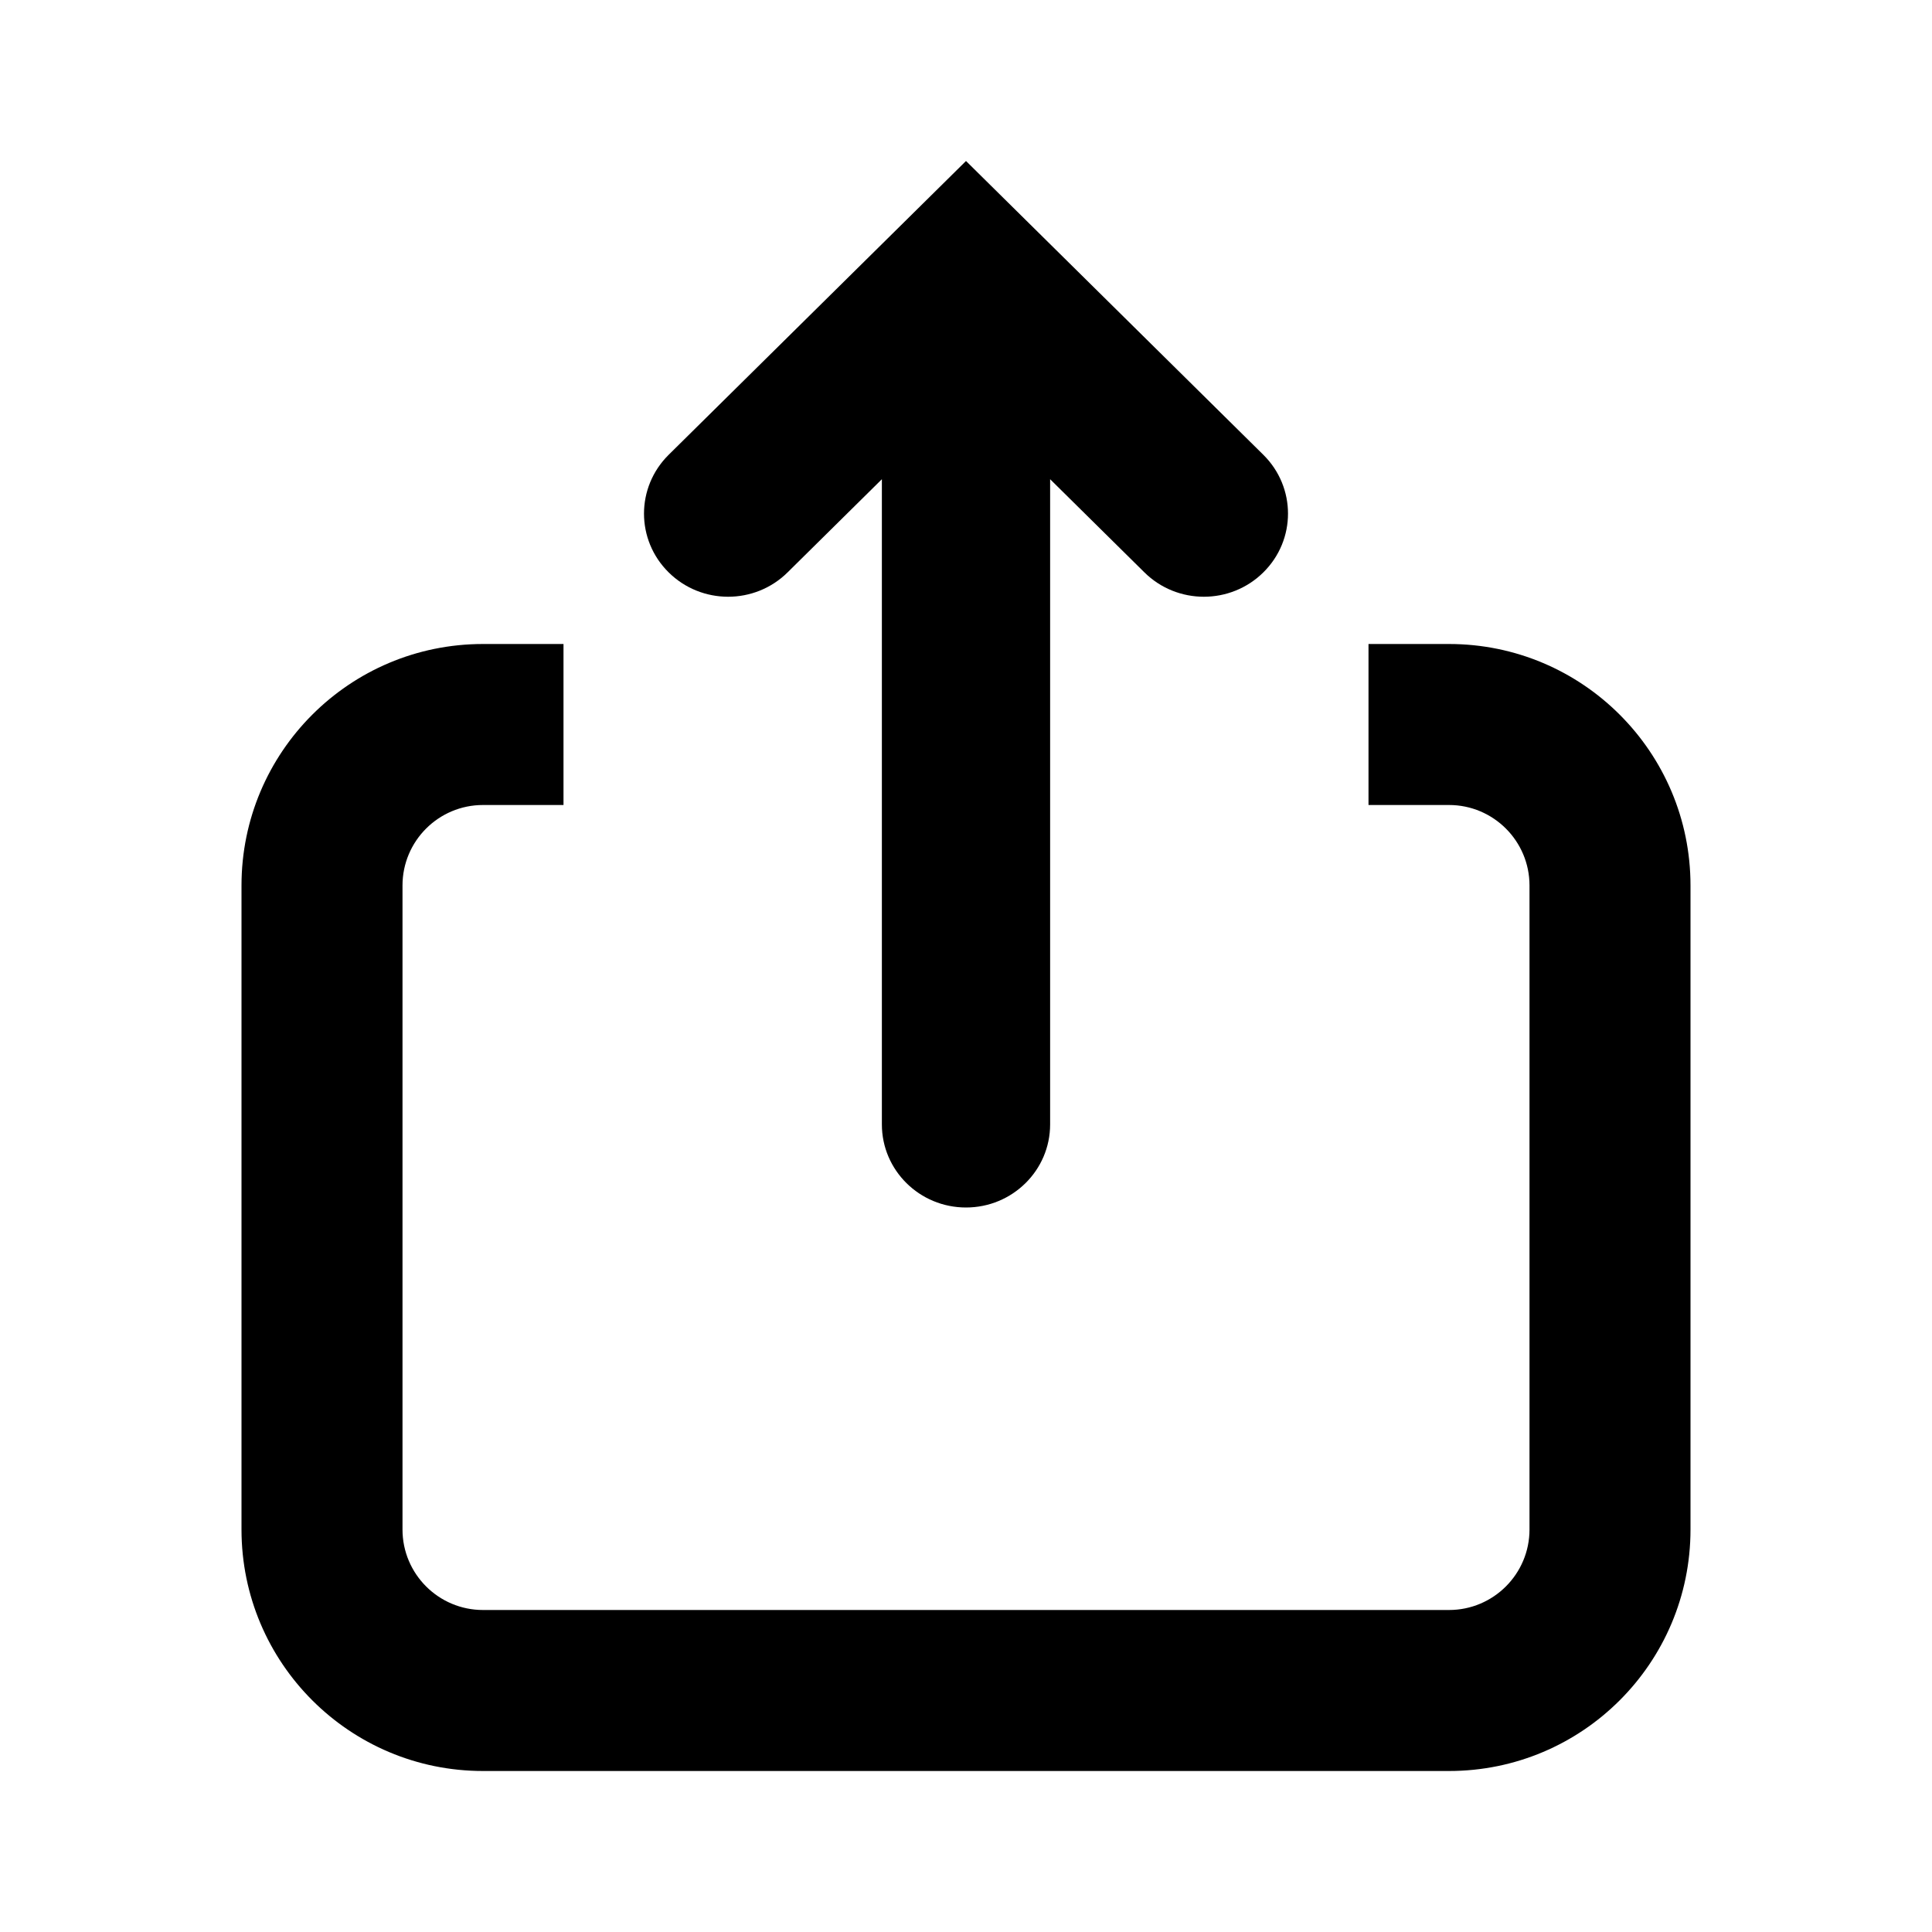
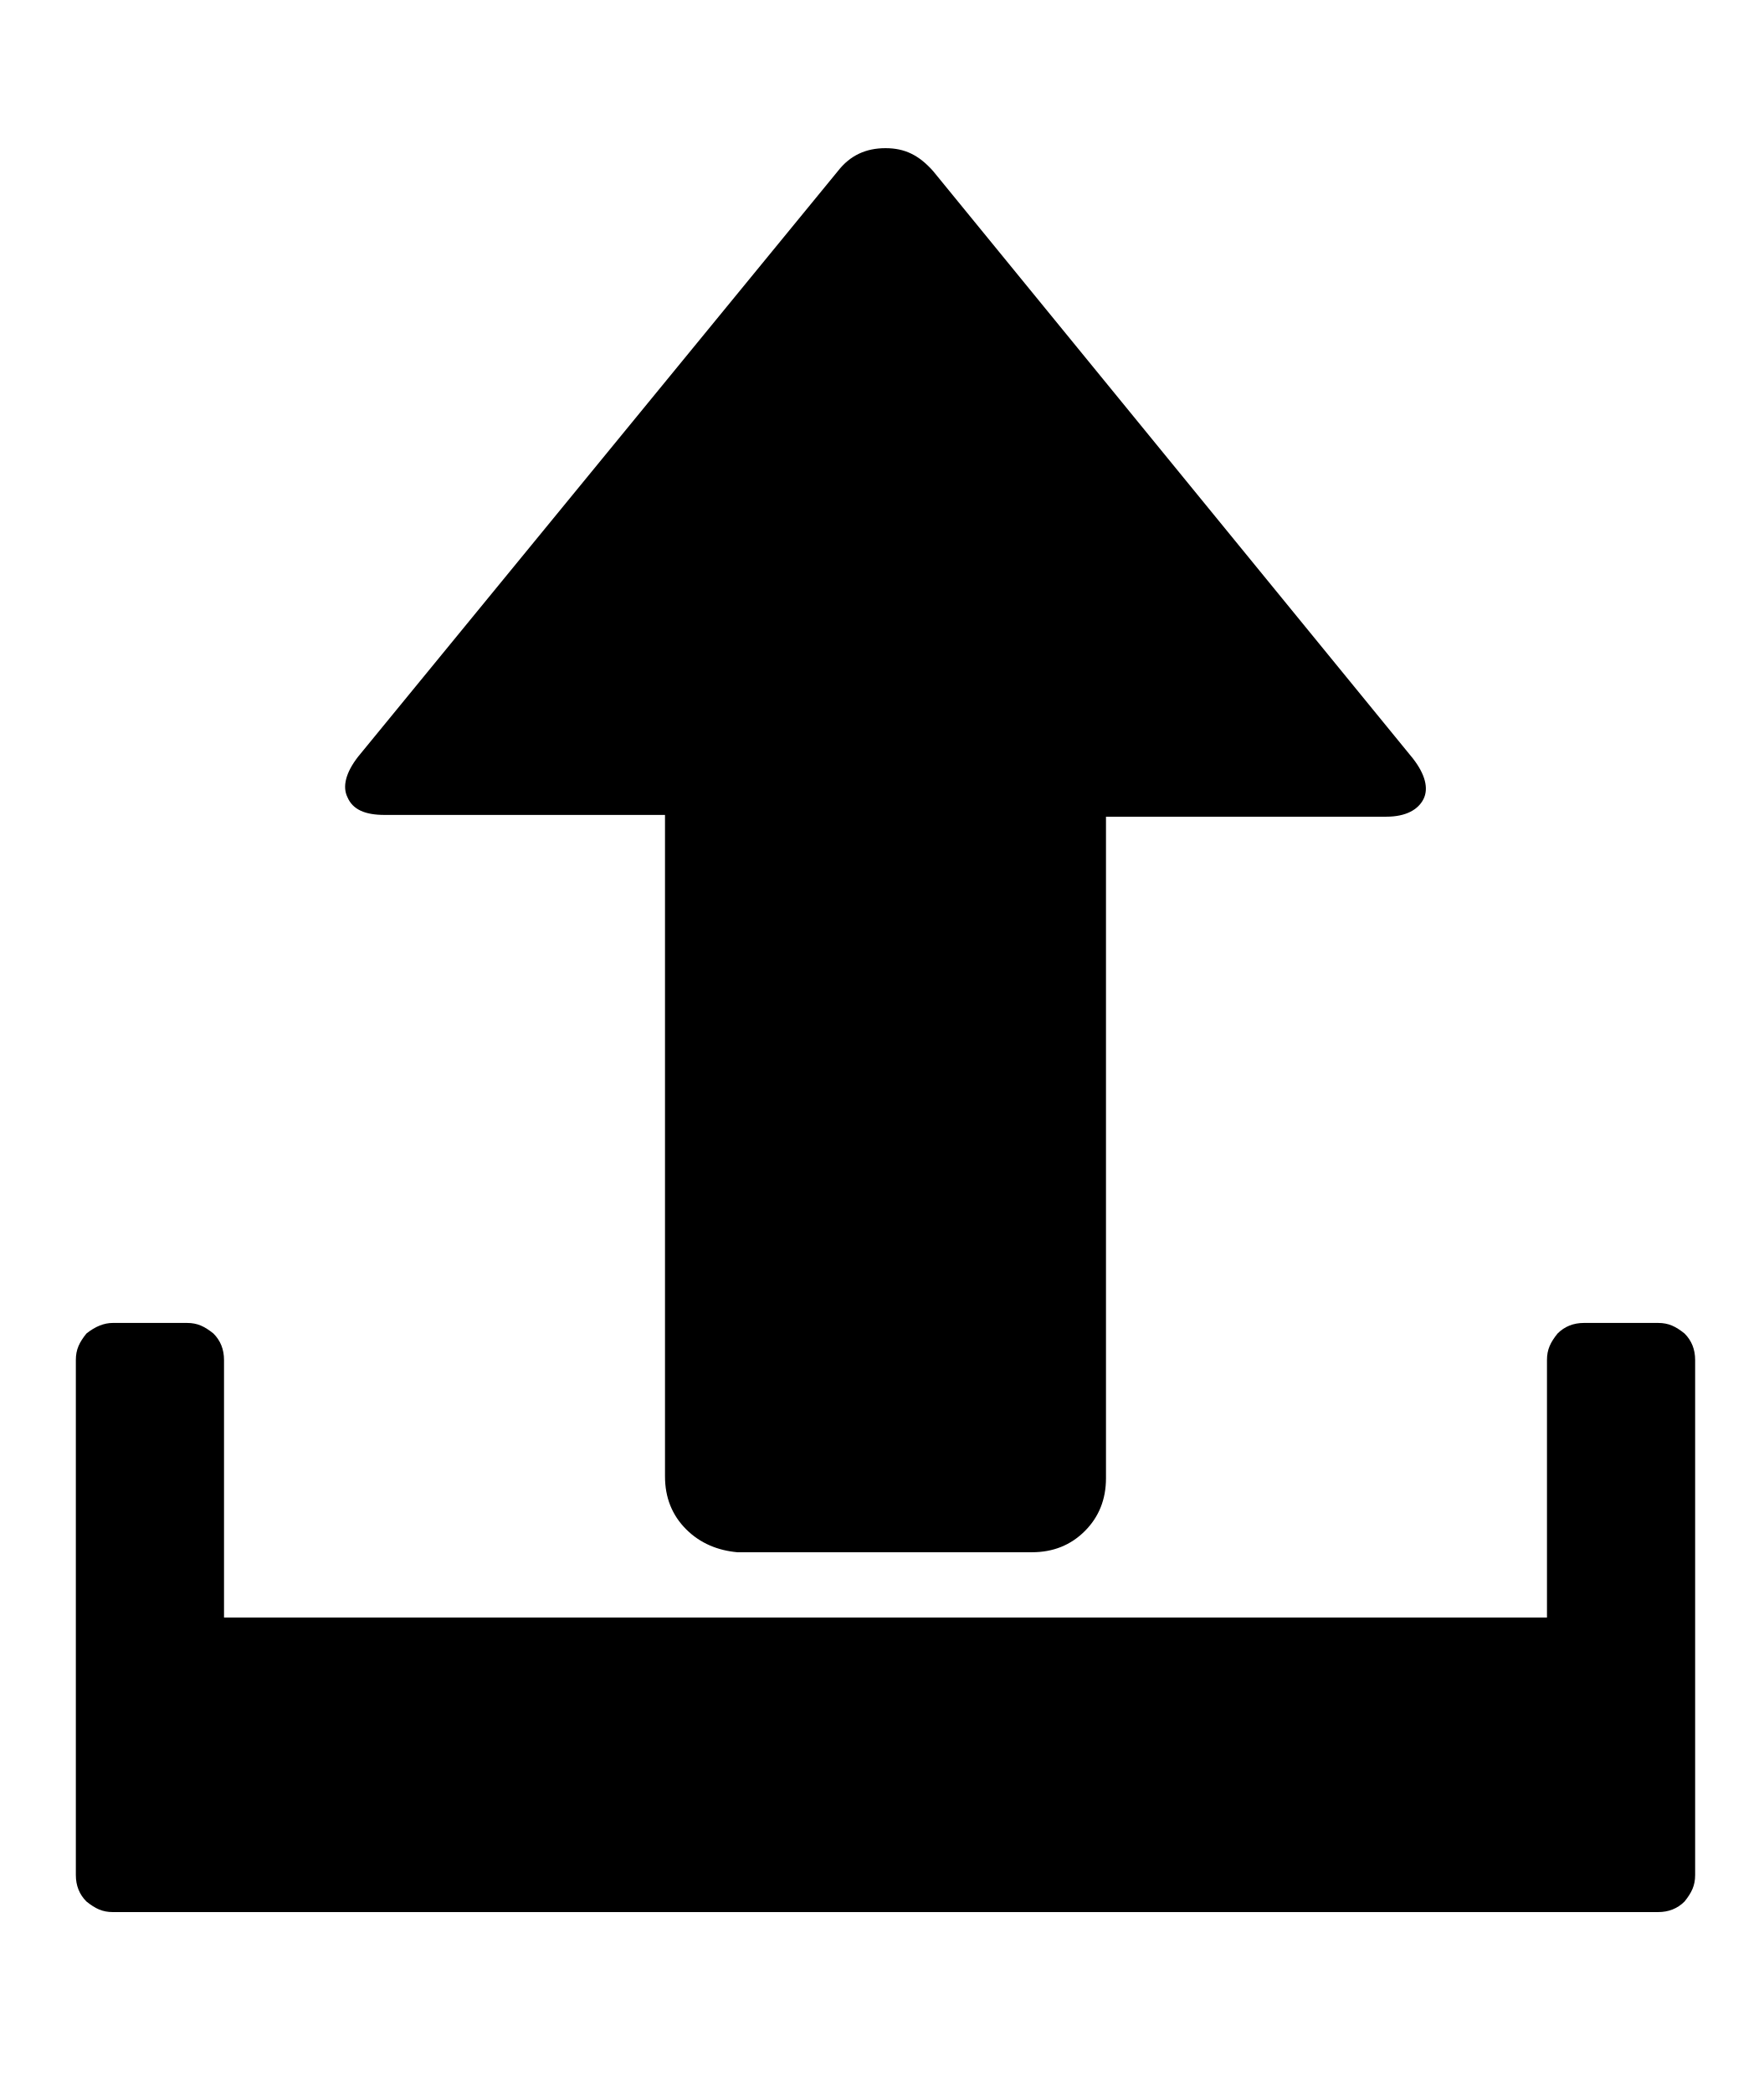
- <svg xmlns="http://www.w3.org/2000/svg" width="24" height="24" viewBox="0 0 24 24">
-   <path fill-rule="evenodd" d="M17,10 L17,8 L18,8 C19.657,8 21,9.343 21,11 L21,19 C21,20.657 19.657,22 18,22 L6,22 C4.343,22 3,20.657 3,19 L3,11 C3,9.343 4.343,8 6,8 L7,8 L7,10 L6,10 C5.448,10 5,10.448 5,11 L5,19 C5,19.552 5.448,20 6,20 L18,20 C18.552,20 19,19.552 19,19 L19,11 C19,10.448 18.552,10 18,10 L17,10 Z M10.955,5.953 L9.784,7.11 C9.376,7.514 8.714,7.514 8.306,7.11 C7.898,6.707 7.898,6.054 8.306,5.65 L12,2 L15.694,5.65 C16.102,6.054 16.102,6.707 15.694,7.11 C15.286,7.514 14.624,7.514 14.216,7.11 L13.045,5.953 L13.045,13.968 C13.045,14.538 12.577,15 12,15 C11.423,15 10.955,14.538 10.955,13.968 L10.955,5.953 Z" />
+ <svg xmlns="http://www.w3.org/2000/svg" version="1.1" id="Слой_1" x="0px" y="0px" viewBox="0 0 100 118.6" style="enable-background:new 0 0 100 118.6;" xml:space="preserve">
+   <path d="M38.9,86.7c-0.8-0.8-1.2-1.8-1.2-3V46.2H21.8l0,0c-1.1,0-1.8-0.3-2.1-1c-0.3-0.6-0.1-1.4,0.6-2.3L47.5,9.7l0,0  c0.7-0.9,1.6-1.3,2.7-1.3c1.1,0,1.9,0.4,2.7,1.3L80.1,43l0,0c0.7,0.9,0.9,1.7,0.6,2.3c-0.3,0.6-1,1-2.1,1H62.7v37.5l0,0  c0,1.2-0.4,2.2-1.2,3c-0.8,0.8-1.8,1.2-3,1.2H41.8l0,0C40.7,87.9,39.7,87.5,38.9,86.7z M89.8,75L89.8,75h4.2c0.6,0,1,0.2,1.5,0.6  c0.4,0.4,0.6,0.9,0.6,1.5l0,0v29.2c0,0.6-0.2,1-0.6,1.5c-0.4,0.4-0.9,0.6-1.5,0.6l0,0H6.4c-0.6,0-1-0.2-1.5-0.6  c-0.4-0.4-0.6-0.9-0.6-1.5l0,0V77.1c0-0.6,0.2-1,0.6-1.5C5.4,75.2,5.9,75,6.4,75l0,0h4.2c0.6,0,1,0.2,1.5,0.6  c0.4,0.4,0.6,0.9,0.6,1.5l0,0v14.6h75V77.1c0-0.6,0.2-1,0.6-1.5C88.7,75.2,89.2,75,89.8,75z" />
</svg>
